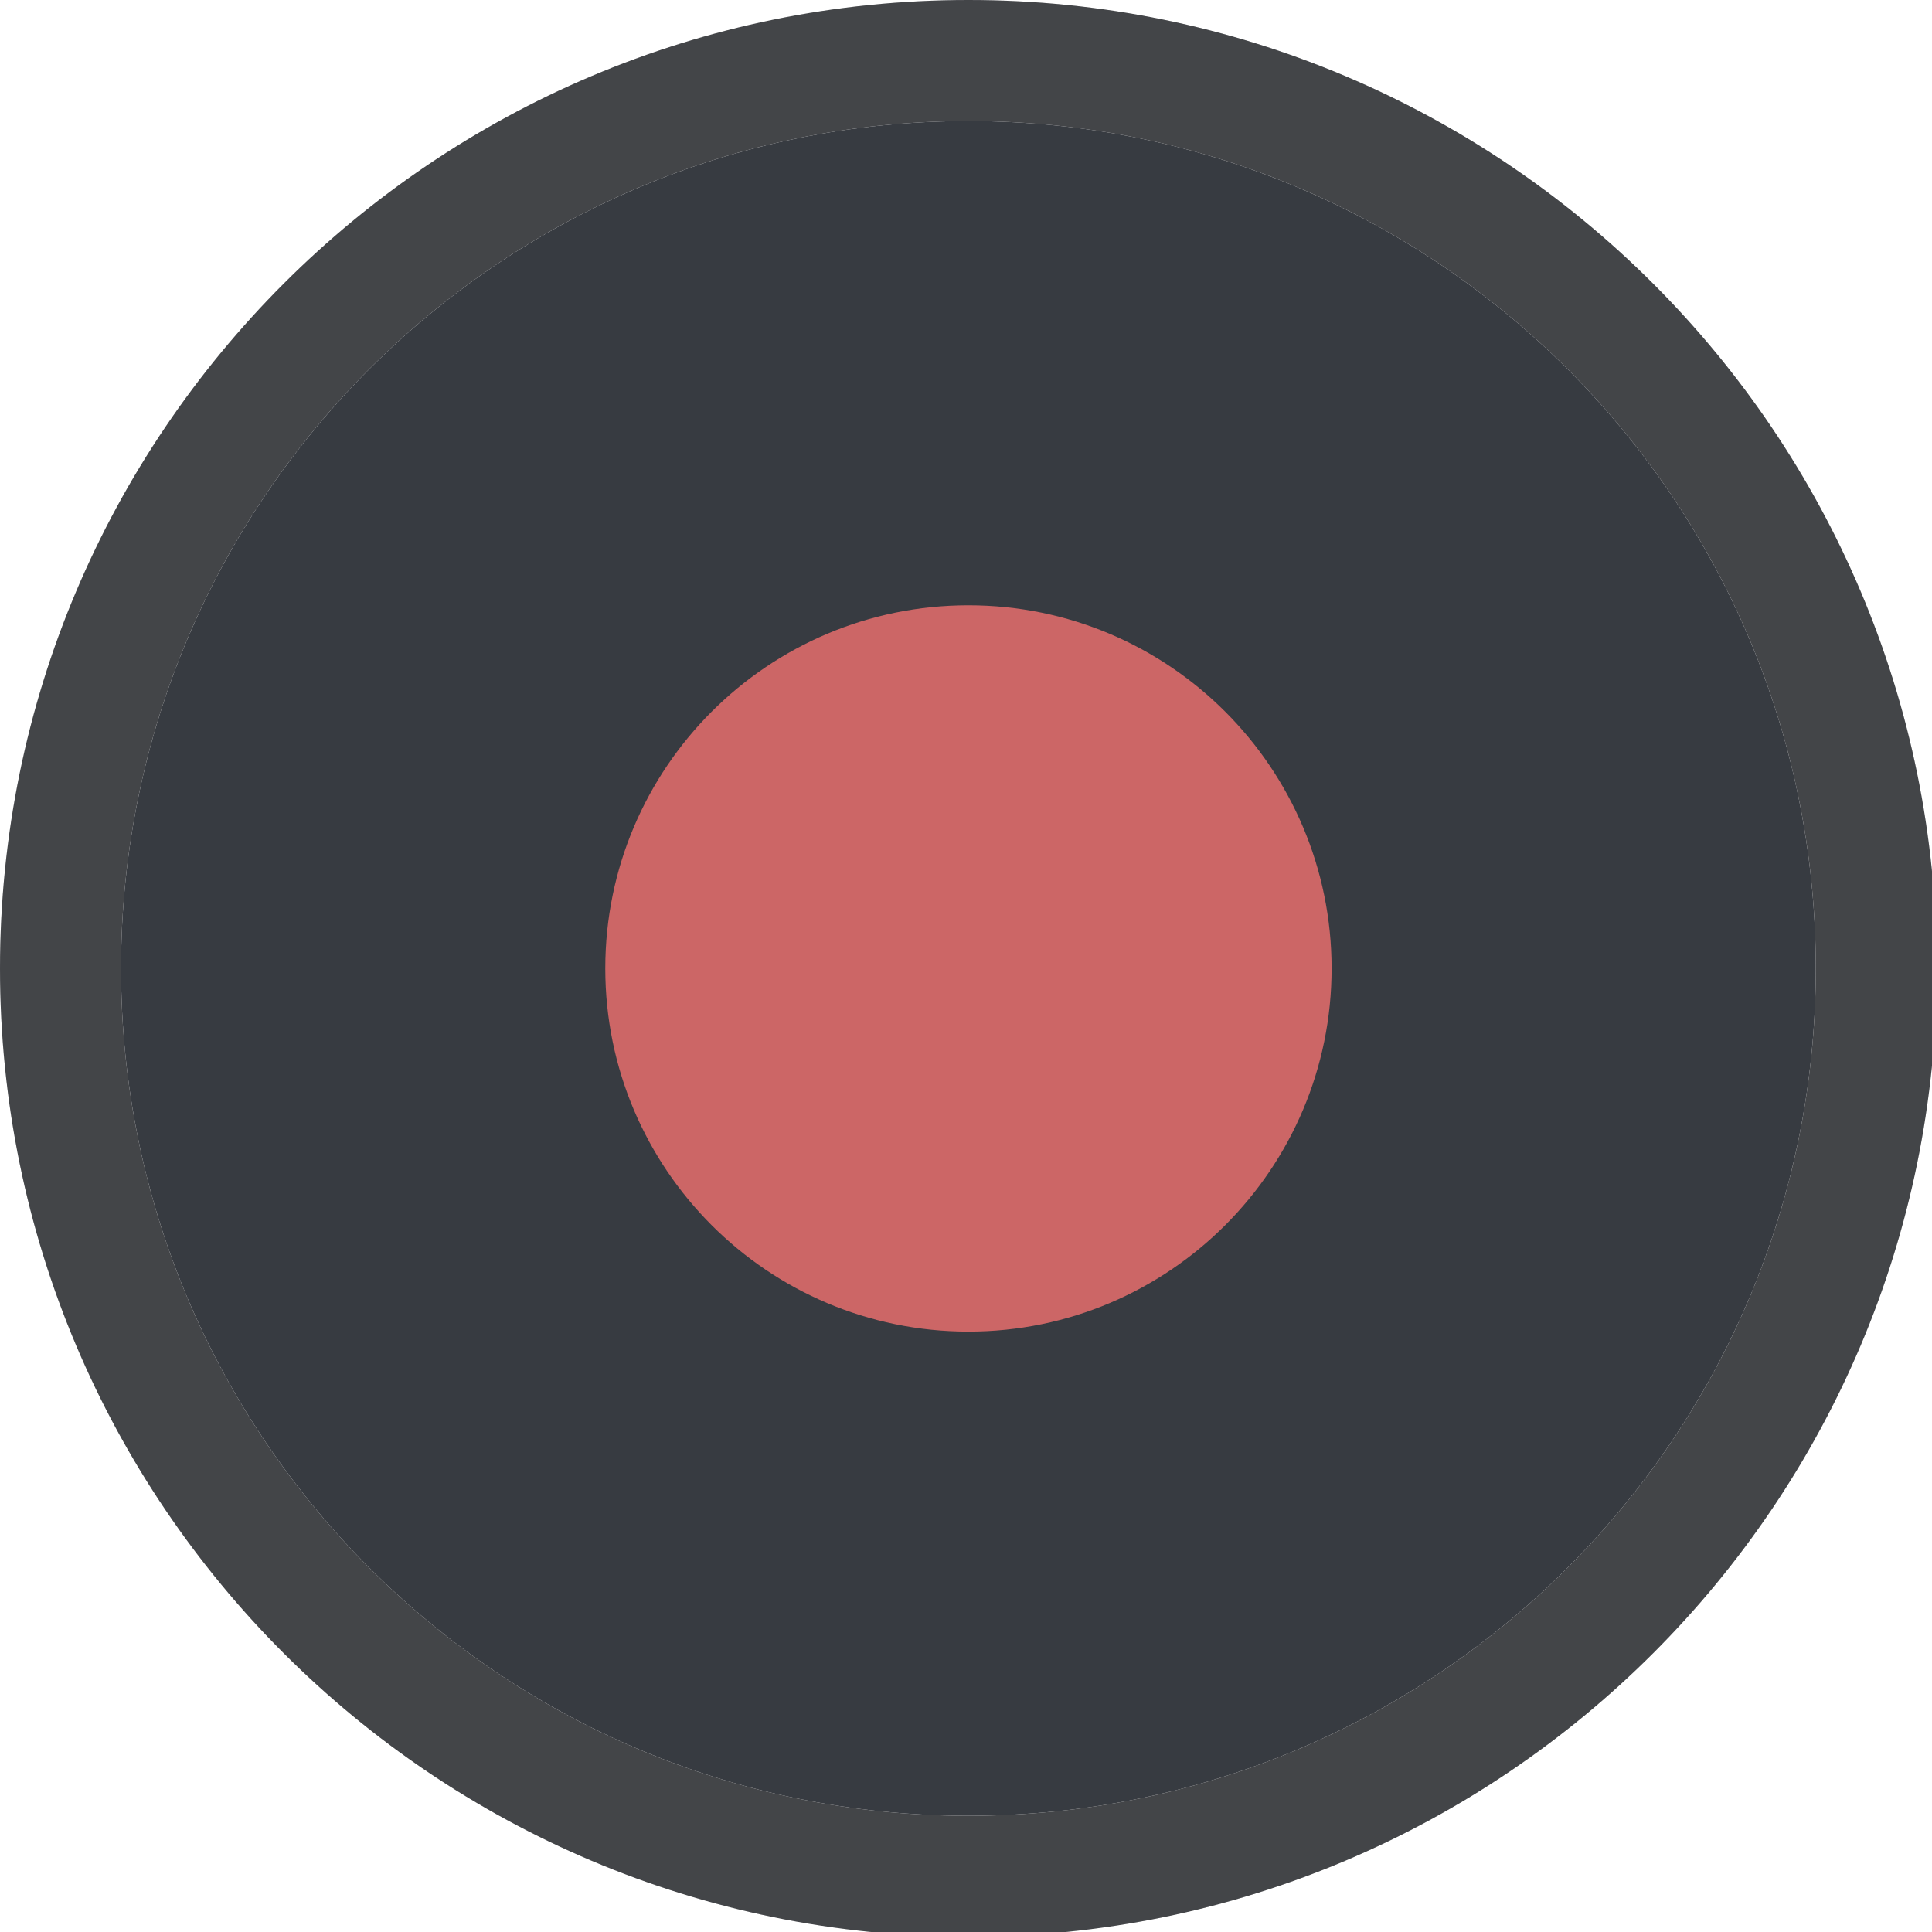
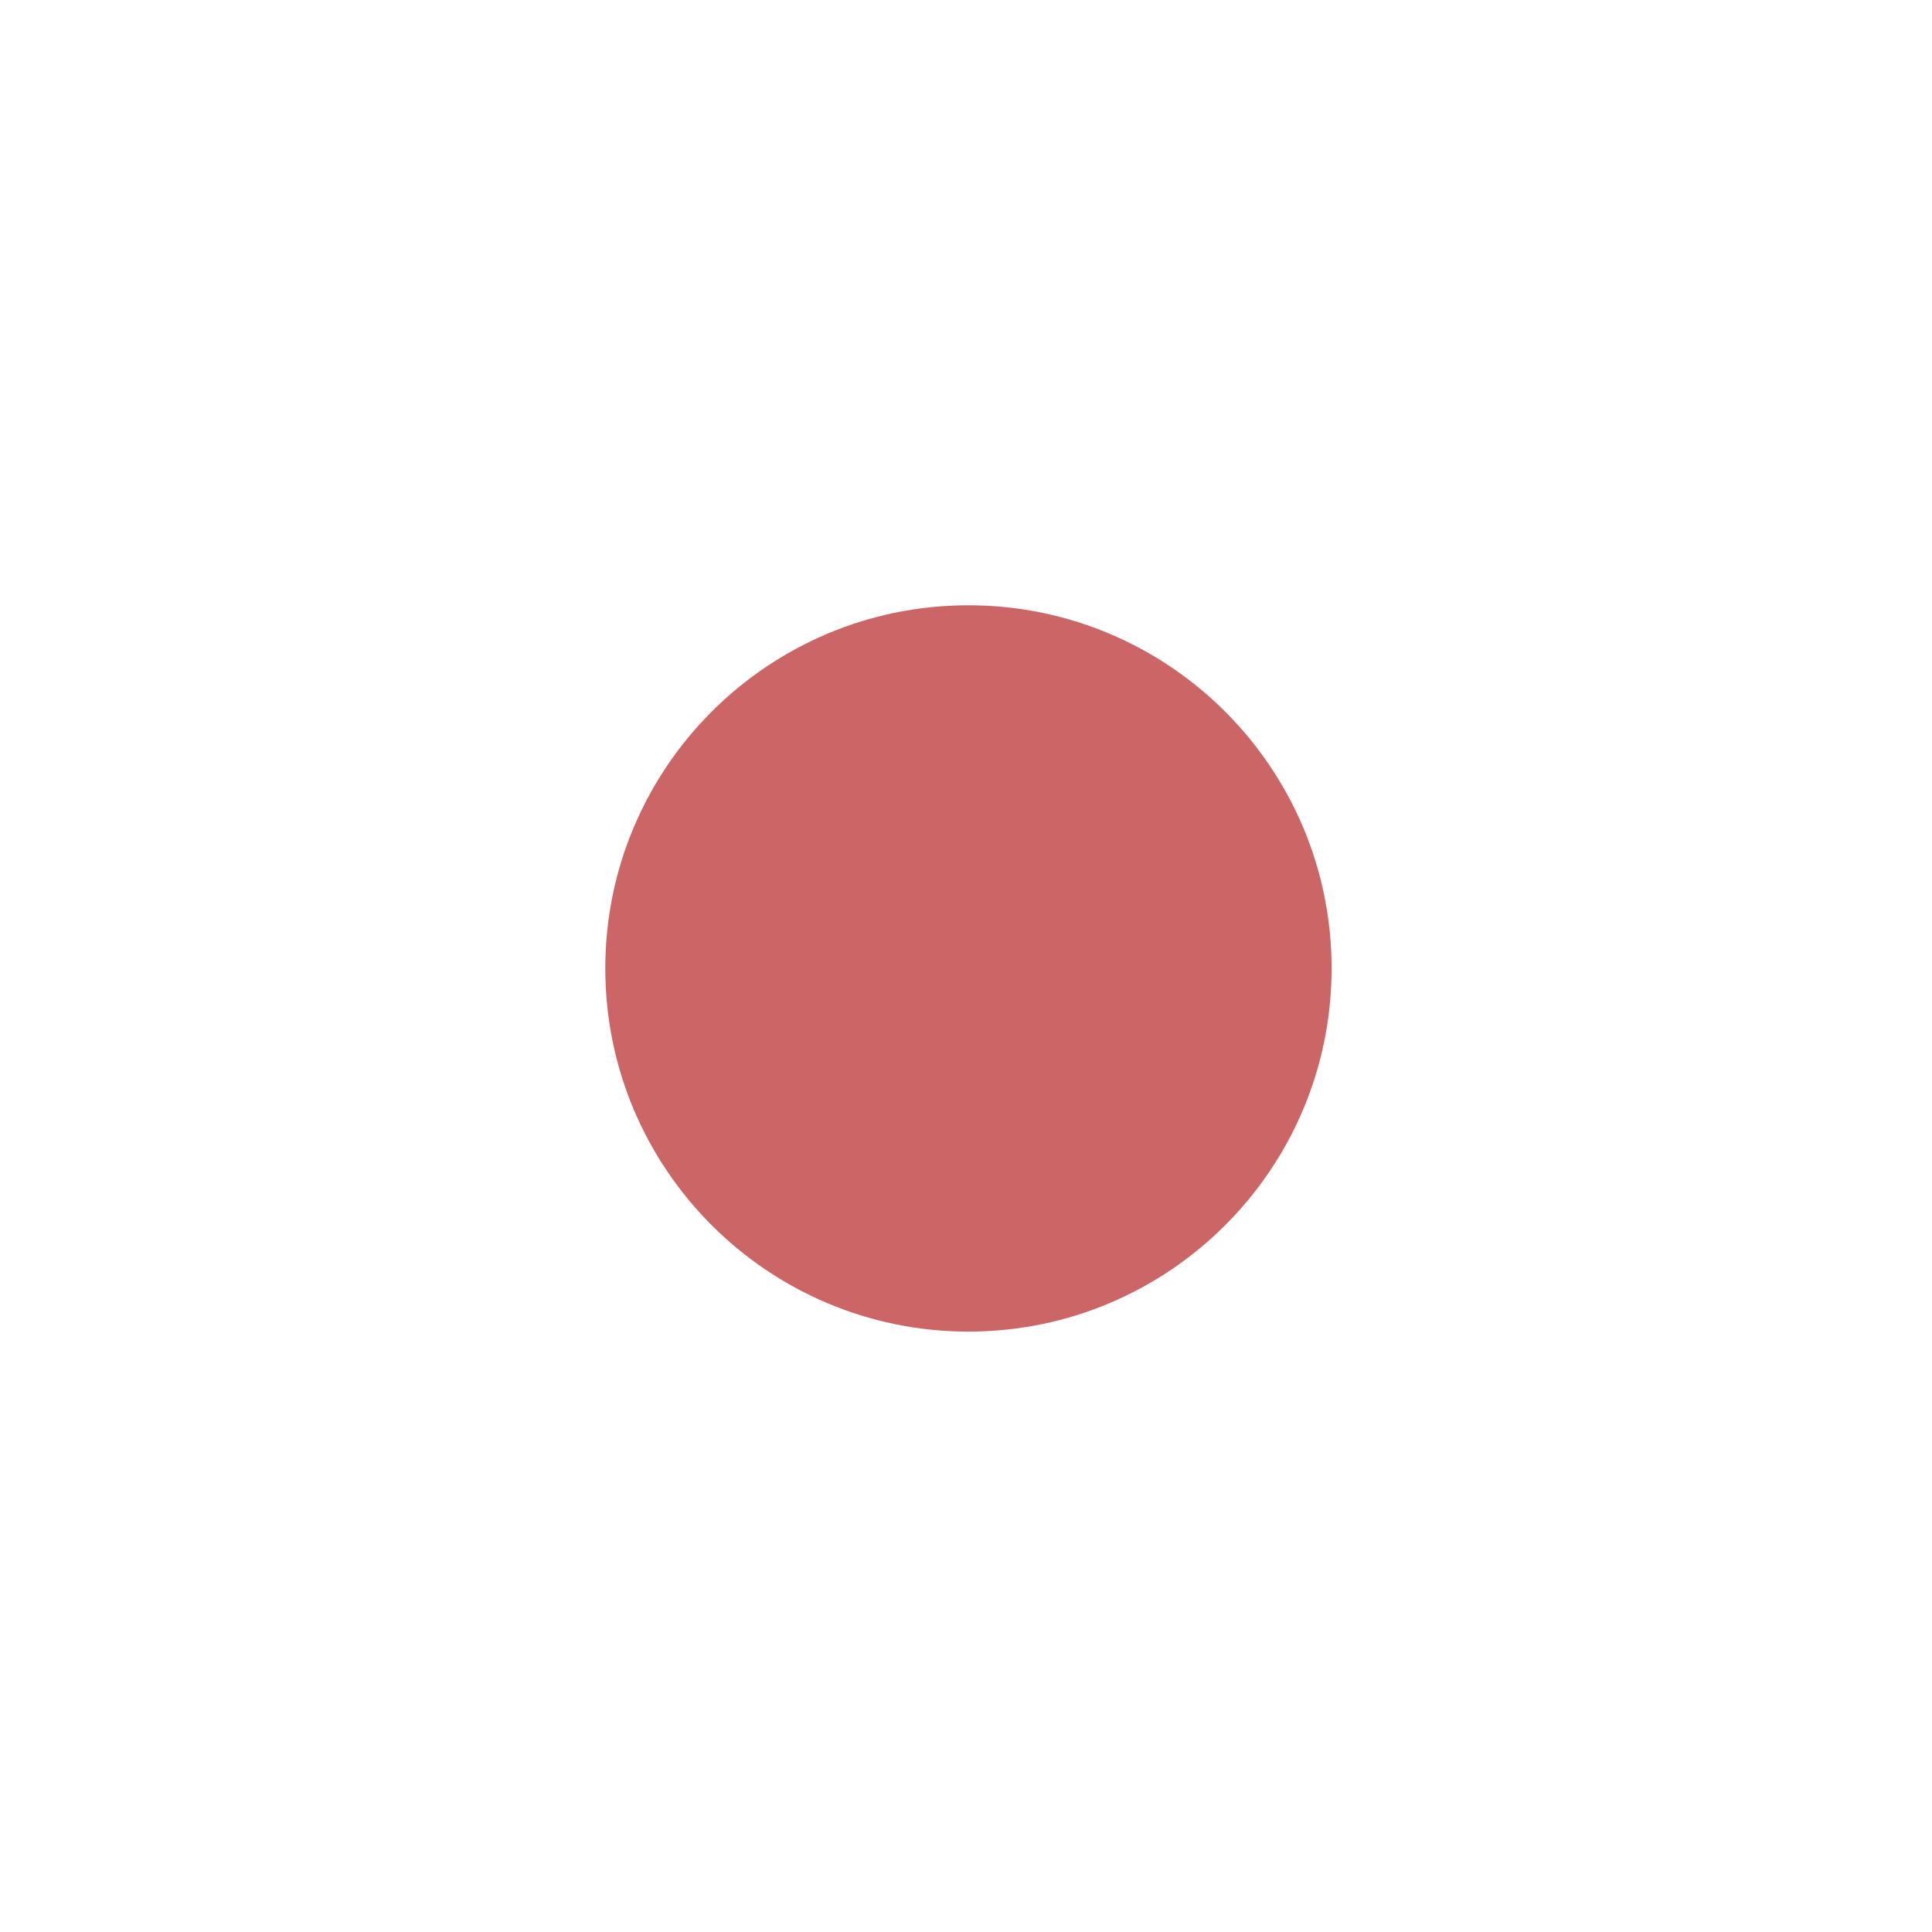
<svg xmlns="http://www.w3.org/2000/svg" width="133pt" height="133pt" viewBox="0 0 133 133" version="1.1">
  <g id="surface1">
-     <path style=" stroke:none;fill-rule:nonzero;fill:#373b41;fill-opacity:1;" d="M 125 66.668 C 125 98.895 98.895 125 66.668 125 C 34.441 125 8.332 98.895 8.332 66.668 C 8.332 34.441 34.441 8.332 66.668 8.332 C 98.895 8.332 125 34.441 125 66.668 Z M 125 66.668 " />
-     <path style=" stroke:none;fill-rule:nonzero;fill:#282a2e;fill-opacity:1;" d="M 66.668 0 C 29.852 0 0 29.852 0 66.668 C 0 103.484 29.852 133.332 66.668 133.332 C 103.484 133.332 133.332 103.484 133.332 66.668 C 133.332 29.852 103.484 0 66.668 0 Z M 66.668 8.332 C 98.895 8.332 125 34.441 125 66.668 C 125 98.895 98.895 125 66.668 125 C 34.441 125 8.332 98.895 8.332 66.668 C 8.332 34.441 34.441 8.332 66.668 8.332 Z M 66.668 8.332 " />
-     <path style=" stroke:none;fill-rule:nonzero;fill:#e0e0e0;fill-opacity:0.15;" d="M 66.668 0 C 29.852 0 0 29.852 0 66.668 C 0 103.484 29.852 133.332 66.668 133.332 C 103.484 133.332 133.332 103.484 133.332 66.668 C 133.332 29.852 103.484 0 66.668 0 Z M 66.668 8.332 C 98.895 8.332 125 34.441 125 66.668 C 125 98.895 98.895 125 66.668 125 C 34.441 125 8.332 98.895 8.332 66.668 C 8.332 34.441 34.441 8.332 66.668 8.332 Z M 66.668 8.332 " />
    <path style=" stroke:none;fill-rule:nonzero;fill:#cc6666;fill-opacity:1;" d="M 91.668 66.668 C 91.668 80.469 80.469 91.668 66.668 91.668 C 52.863 91.668 41.668 80.469 41.668 66.668 C 41.668 52.863 52.863 41.668 66.668 41.668 C 80.469 41.668 91.668 52.863 91.668 66.668 Z M 91.668 66.668 " />
  </g>
</svg>
